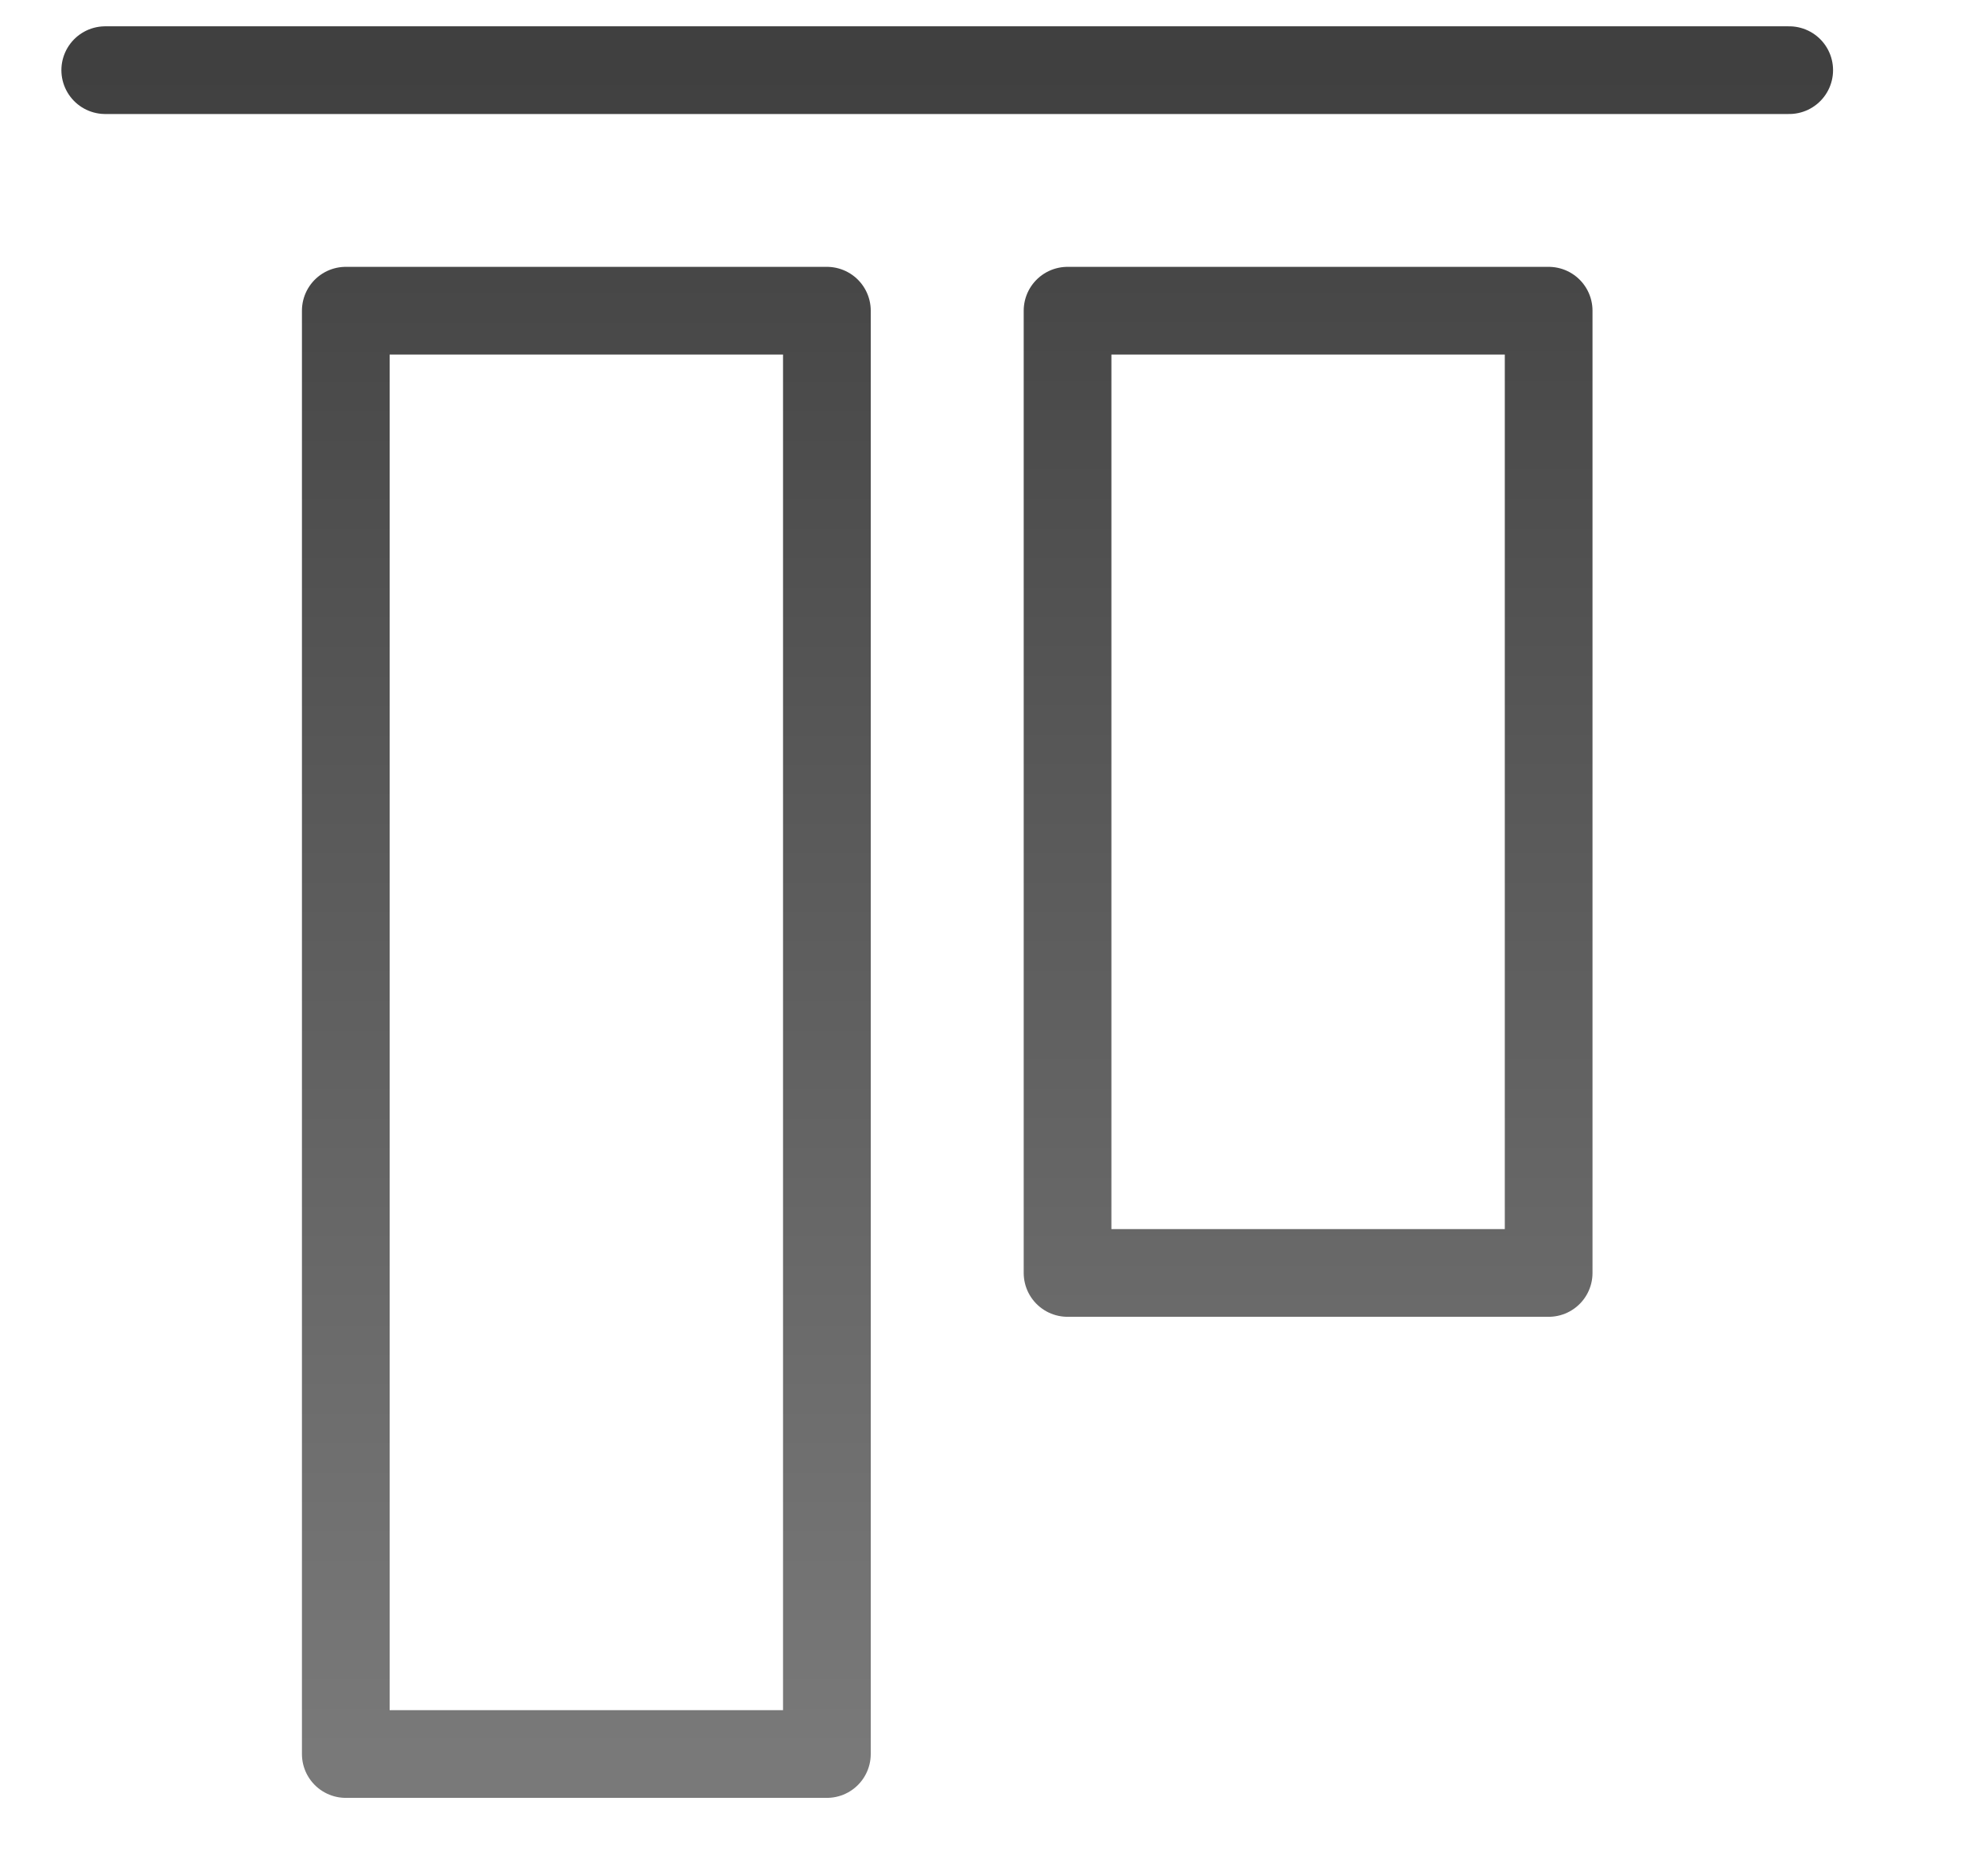
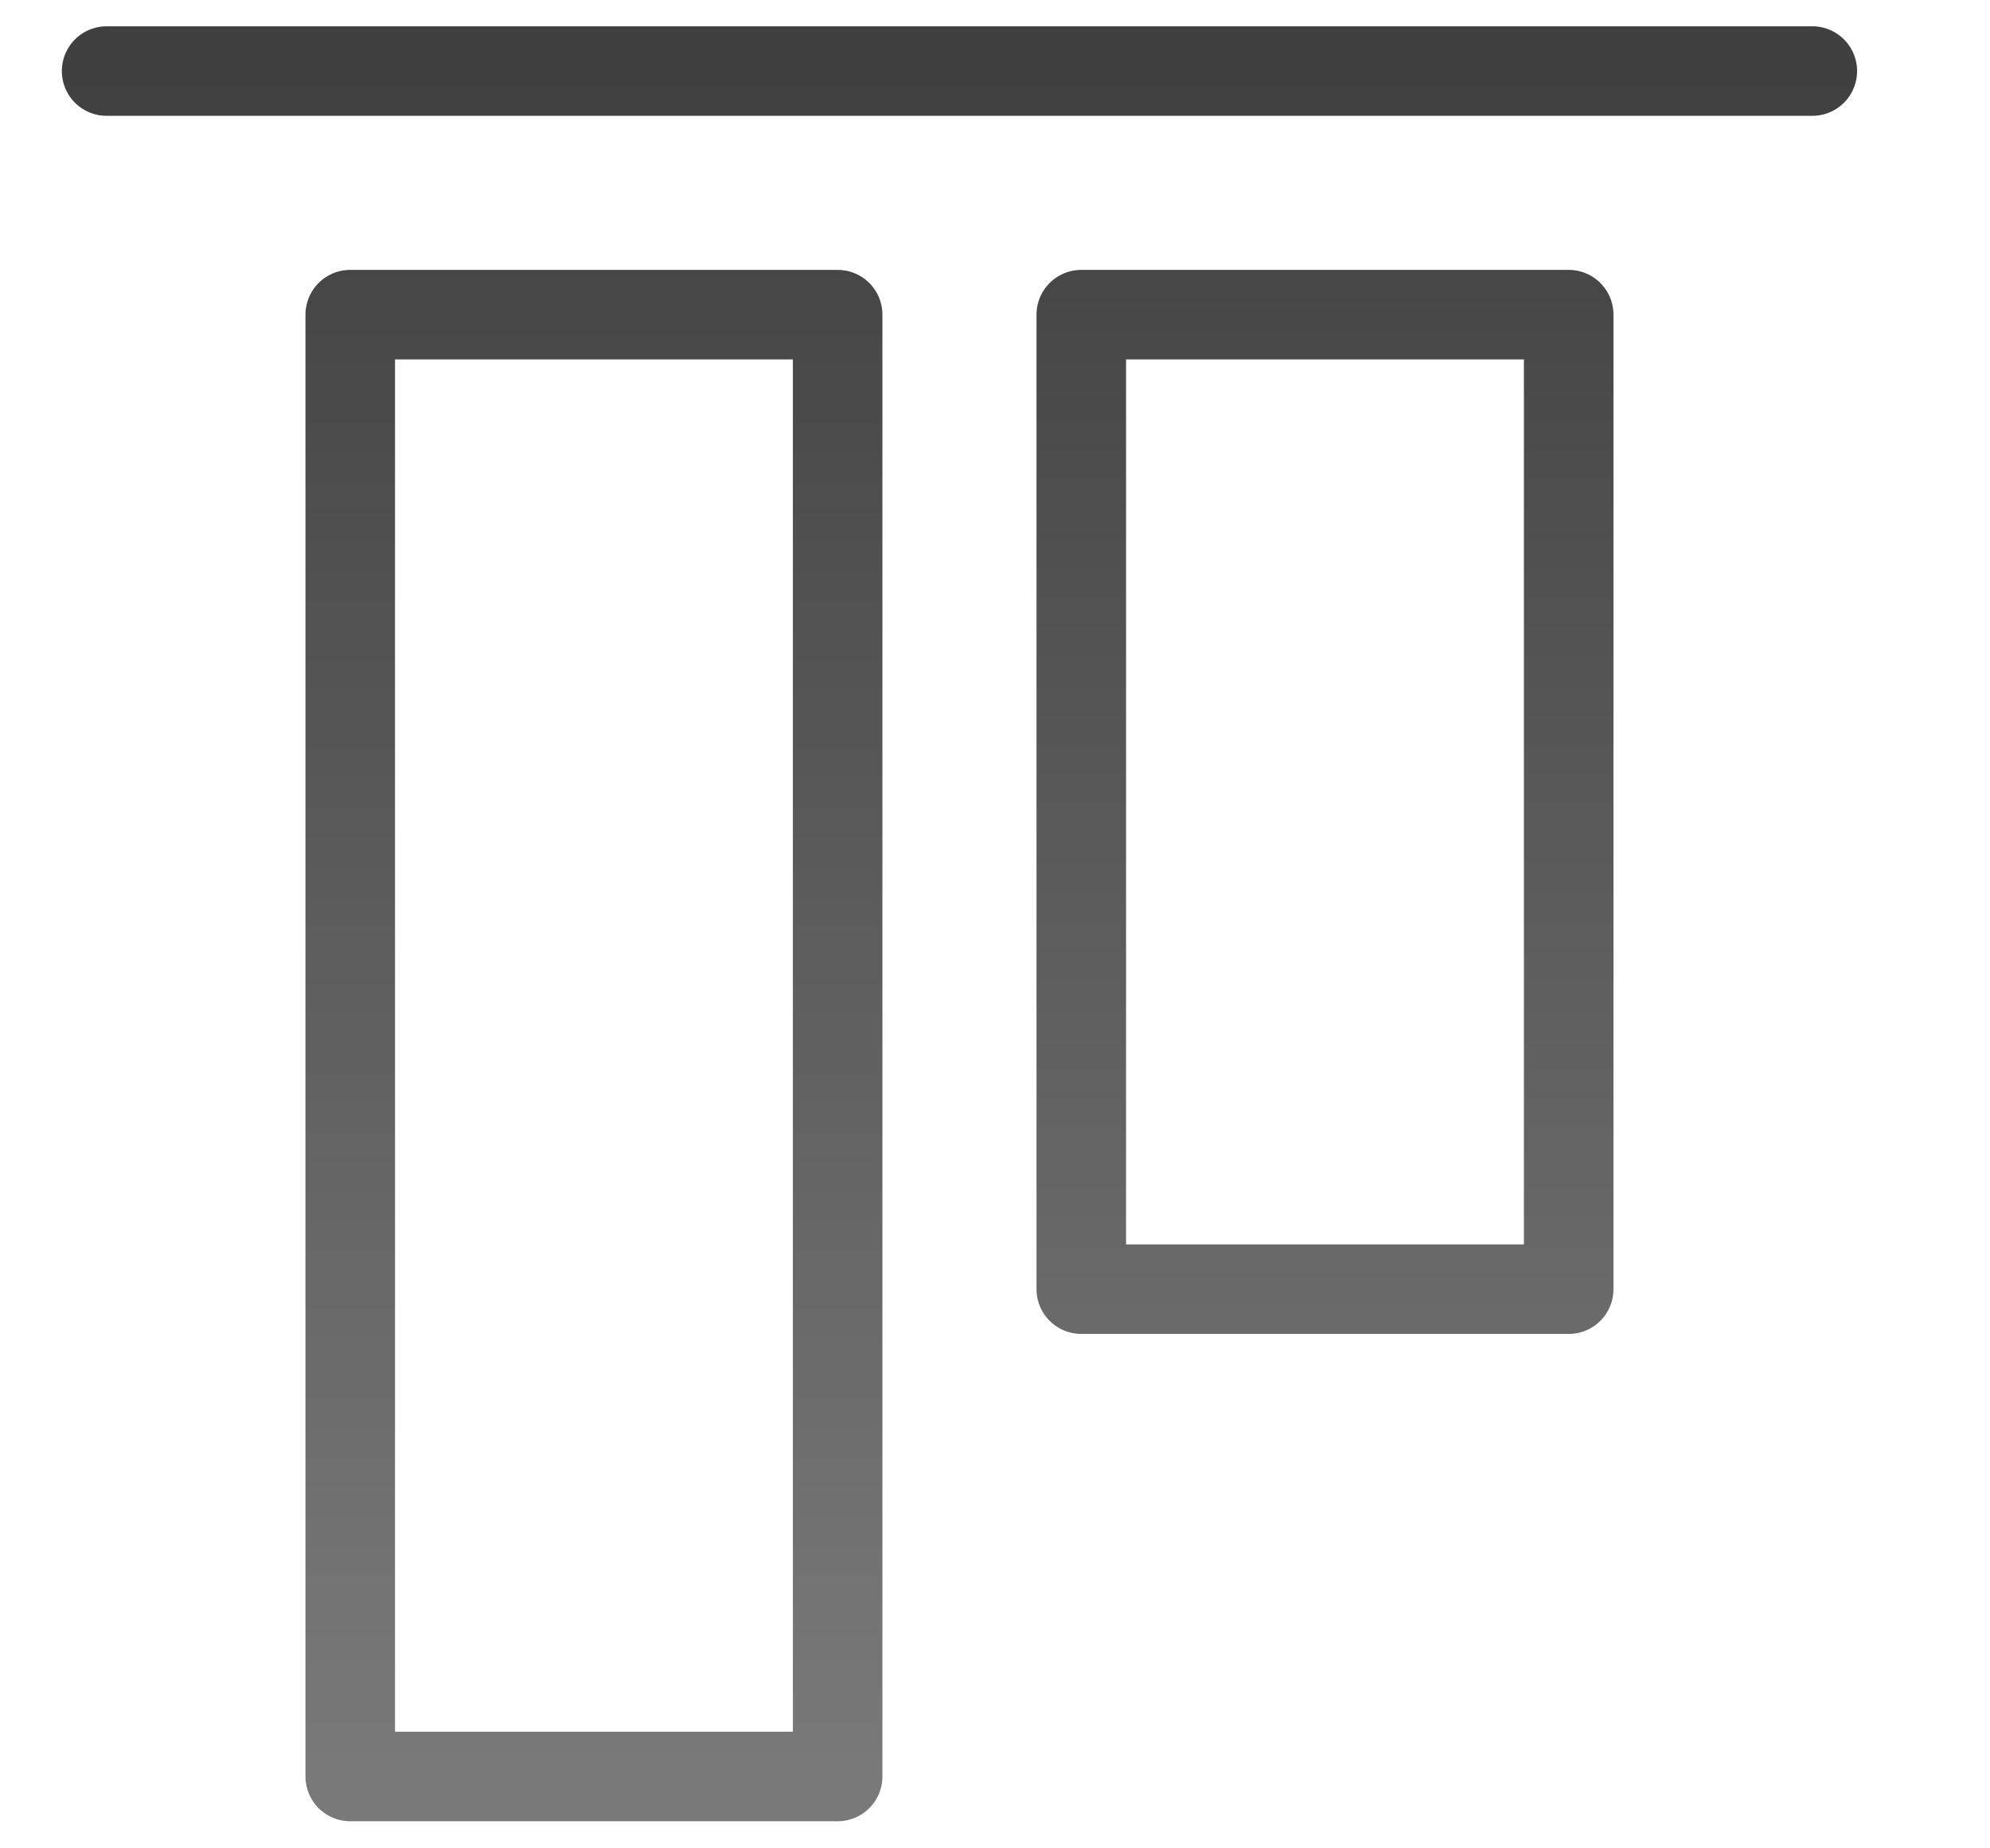
- <svg xmlns="http://www.w3.org/2000/svg" width="100%" height="100%" viewBox="0 0 17 16" version="1.1" xml:space="preserve" style="fill-rule:evenodd;clip-rule:evenodd;stroke-linecap:round;stroke-linejoin:round;stroke-miterlimit:1.5;">
+ <svg xmlns="http://www.w3.org/2000/svg" width="100%" height="100%" viewBox="0 0 14 13" version="1.1" xml:space="preserve" style="fill-rule:evenodd;clip-rule:evenodd;stroke-linecap:round;stroke-linejoin:round;stroke-miterlimit:1.5;">
  <g id="operation-align-top">
-     <path d="M0.9,0.6l14.4,0" style="fill:none;stroke:url(#_Linear1);stroke-width:0.75px;" />
-     <path d="M2.957,15l0,-12.343l4.114,0l0,12.343l-4.114,0Z" style="fill:none;stroke:url(#_Linear2);stroke-width:0.75px;" />
-     <path d="M9.129,10.886l0,-8.229l4.114,0l0,8.229l-4.114,0Z" style="fill:none;stroke:url(#_Linear3);stroke-width:0.75px;" />
+     <path d="M0.75,0.5l12,0" style="fill:none;stroke:url(#_Linear1);stroke-width:0.63px;" />
+     <path d="M2.464,12.5l0,-10.286l3.429,0l0,10.286l-3.429,0Z" style="fill:none;stroke:url(#_Linear2);stroke-width:0.63px;" />
+     <path d="M7.607,9.071l0,-6.857l3.429,0l0,6.857l-3.429,0Z" style="fill:none;stroke:url(#_Linear3);stroke-width:0.63px;" />
  </g>
  <defs>
-     <linearGradient id="_Linear1" x1="0" y1="0" x2="1" y2="0" gradientUnits="userSpaceOnUse" gradientTransform="matrix(8.81746e-16,14.4,-14.4,8.81746e-16,-27.9,0.6)">
+     <linearGradient id="_Linear1" x1="0" y1="0" x2="1" y2="0" gradientUnits="userSpaceOnUse" gradientTransform="matrix(7.34788e-16,12,-12,7.34788e-16,-23.25,0.5)">
      <stop offset="0" style="stop-color:#404040;stop-opacity:1" />
      <stop offset="1" style="stop-color:#797979;stop-opacity:1" />
    </linearGradient>
-     <linearGradient id="_Linear2" x1="0" y1="0" x2="1" y2="0" gradientUnits="userSpaceOnUse" gradientTransform="matrix(8.81746e-16,14.4,-14.4,8.81746e-16,-27.9,0.6)">
+     <linearGradient id="_Linear2" x1="0" y1="0" x2="1" y2="0" gradientUnits="userSpaceOnUse" gradientTransform="matrix(7.34788e-16,12,-12,7.34788e-16,-23.25,0.5)">
      <stop offset="0" style="stop-color:#404040;stop-opacity:1" />
      <stop offset="1" style="stop-color:#797979;stop-opacity:1" />
    </linearGradient>
-     <linearGradient id="_Linear3" x1="0" y1="0" x2="1" y2="0" gradientUnits="userSpaceOnUse" gradientTransform="matrix(8.81746e-16,14.4,-14.4,8.81746e-16,-27.9,0.6)">
+     <linearGradient id="_Linear3" x1="0" y1="0" x2="1" y2="0" gradientUnits="userSpaceOnUse" gradientTransform="matrix(7.34788e-16,12,-12,7.34788e-16,-23.25,0.5)">
      <stop offset="0" style="stop-color:#404040;stop-opacity:1" />
      <stop offset="1" style="stop-color:#797979;stop-opacity:1" />
    </linearGradient>
  </defs>
</svg>
